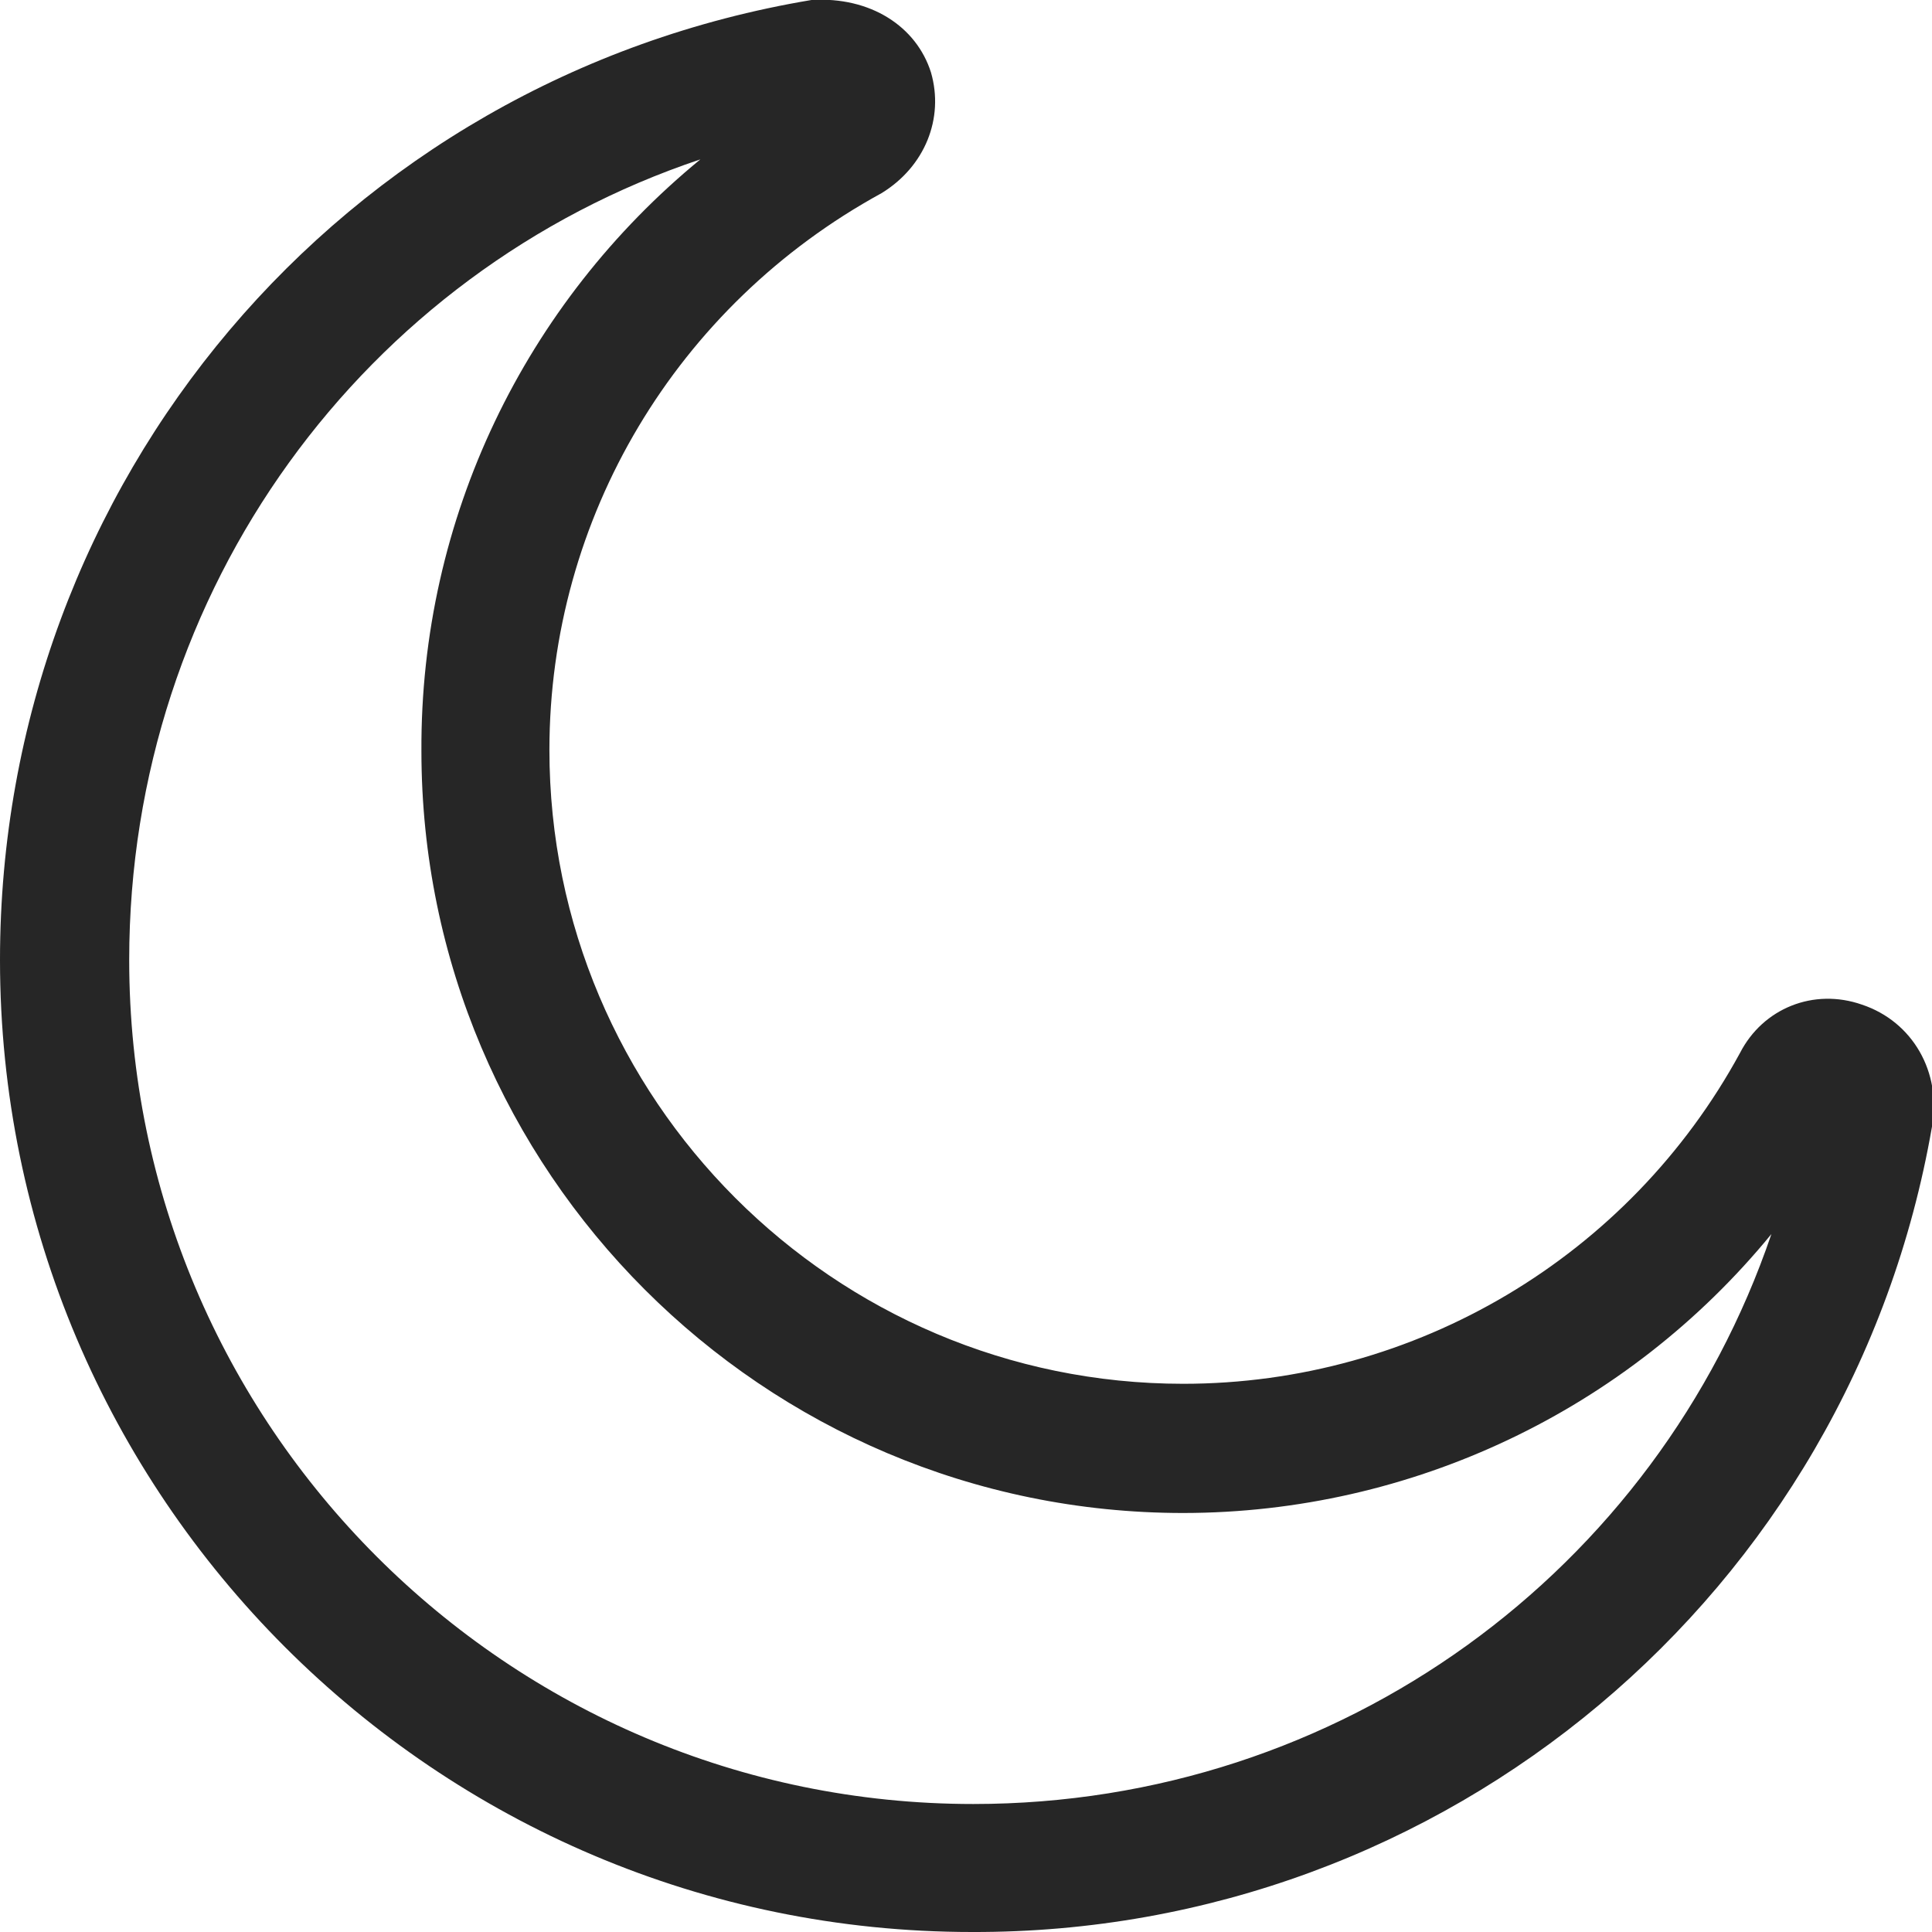
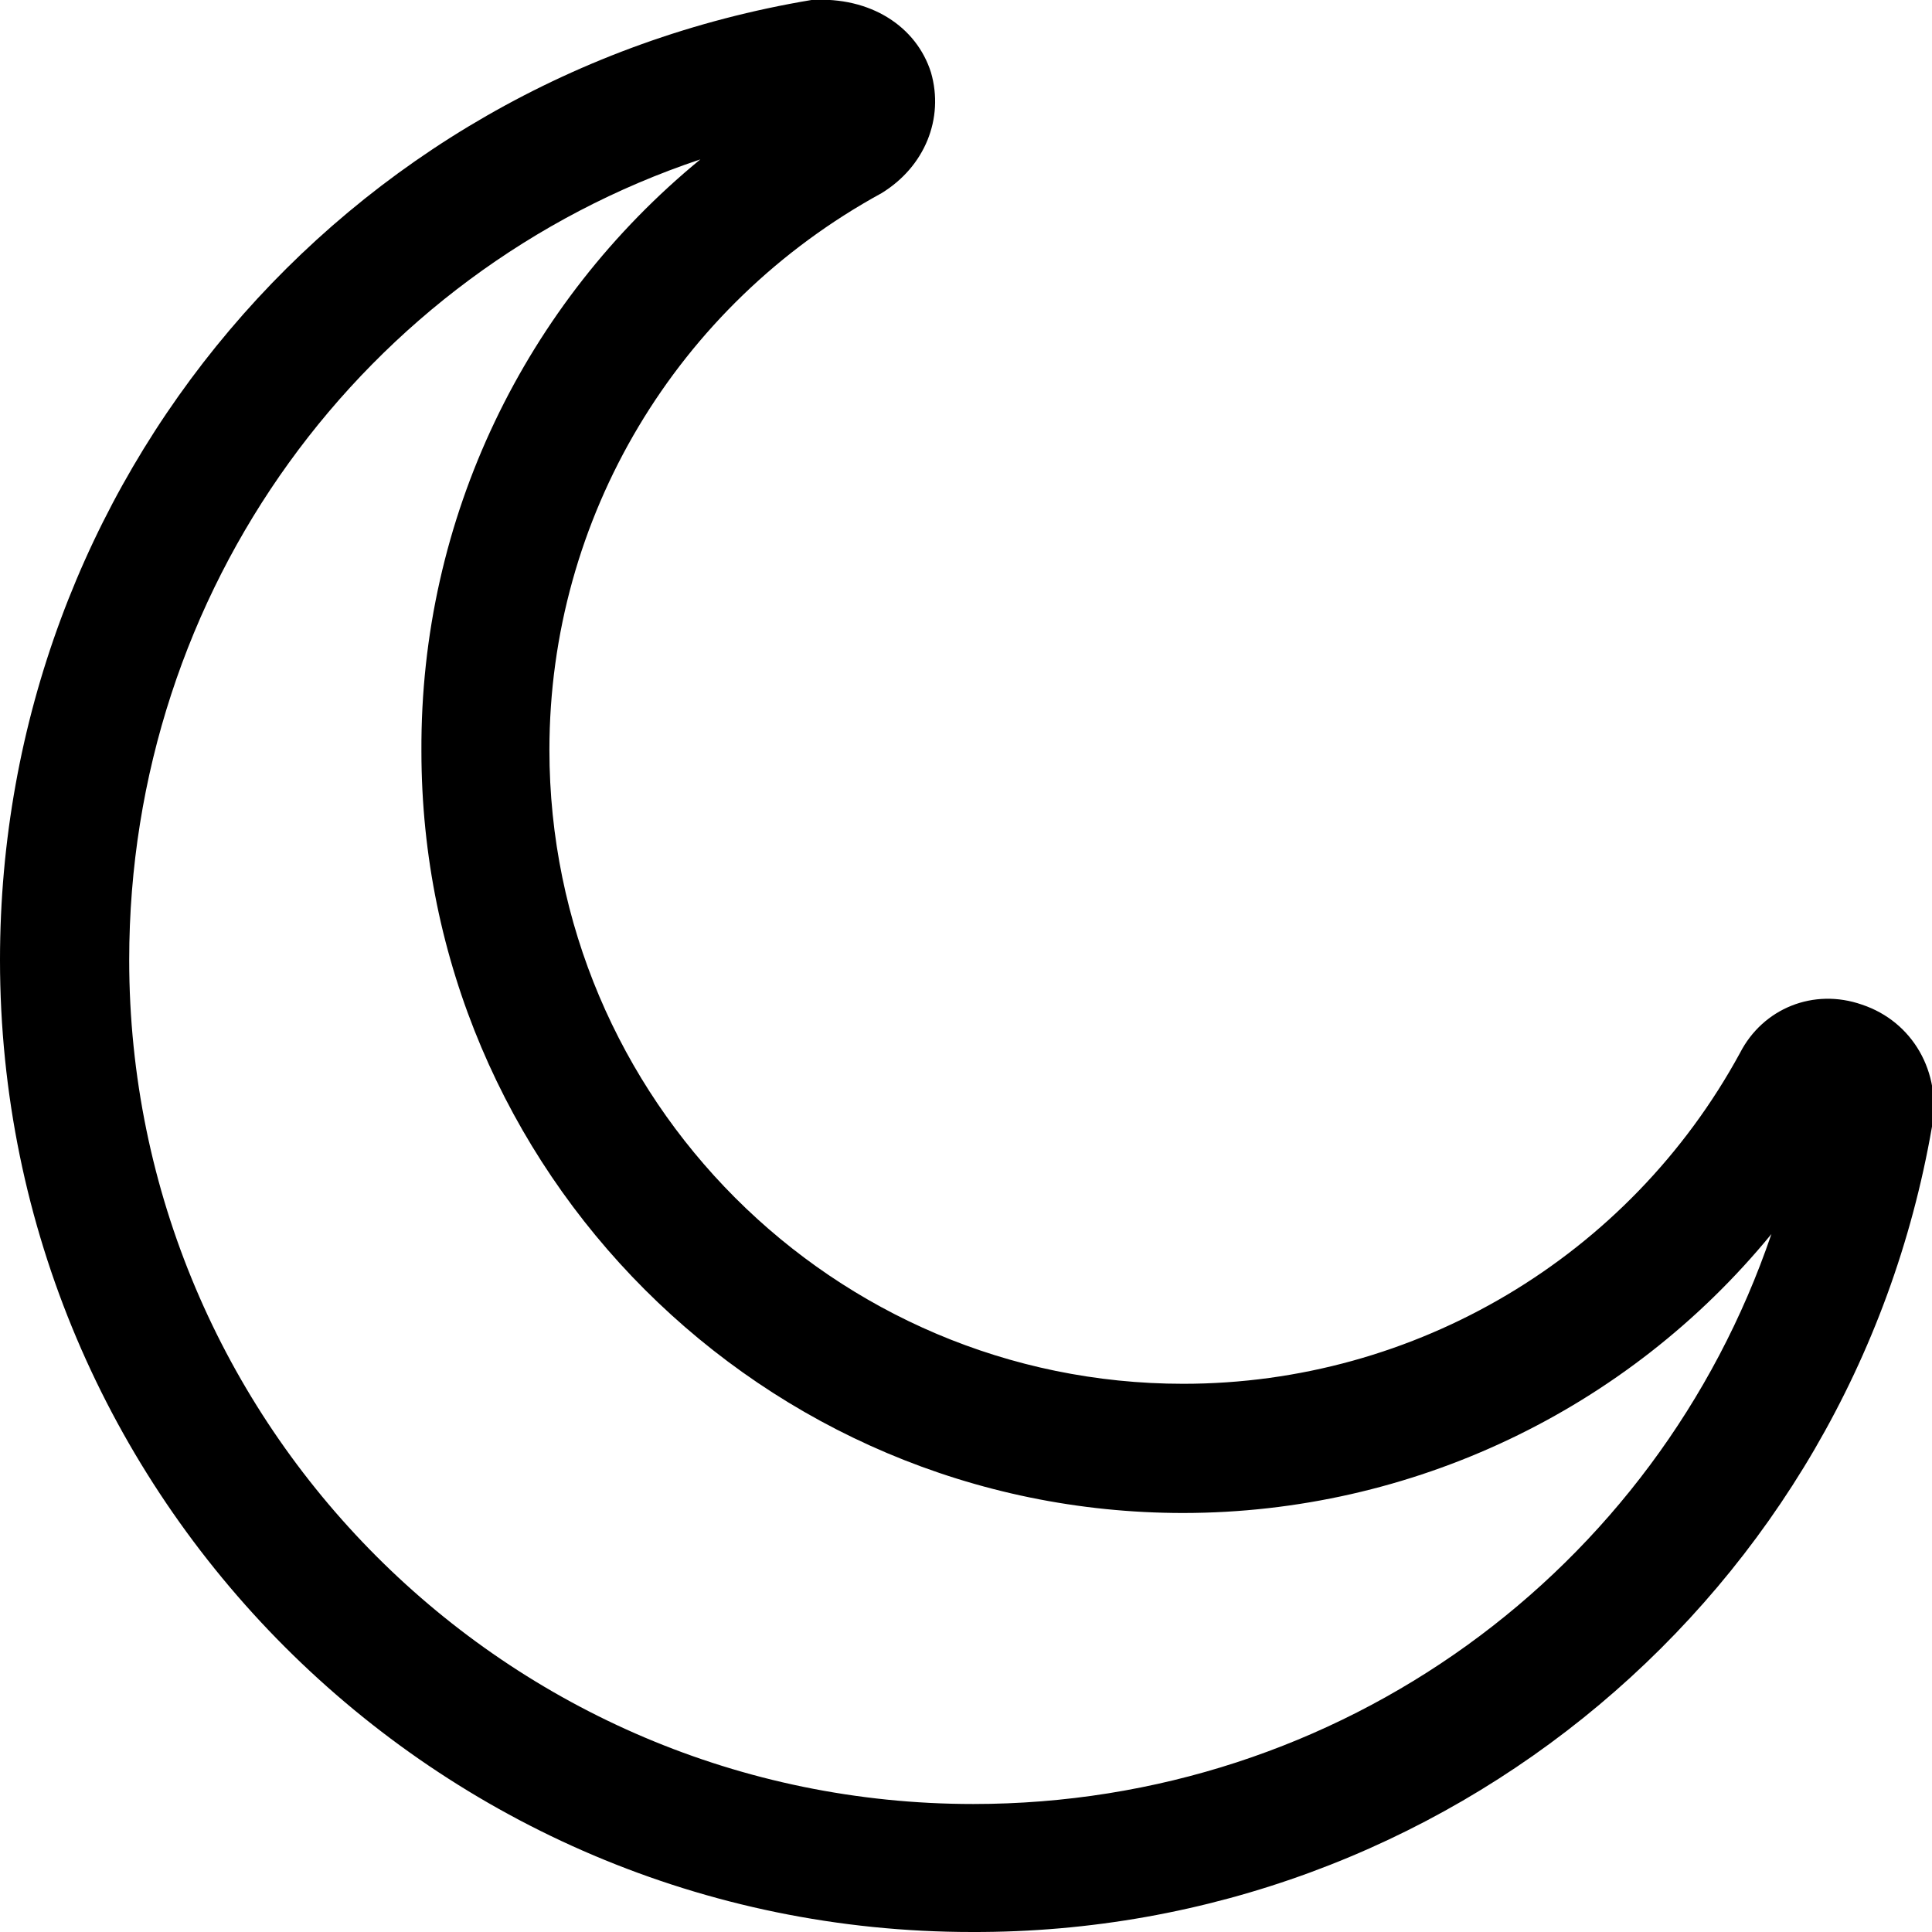
- <svg color="rgb(38, 38, 38)" fill="rgb(38, 38, 38)" height="24" role="img" viewBox="0 0 16 16" width="24">
+ <svg height="1em" role="img" viewBox="0 0 16 16" width="1em">
  <path d="M8.05 16C3.61 16 0 12.39 0 7.95 0 3.99 2.83.65 6.72 0c.49-.03.87.22.99.6.11.38-.05.78-.41 1-1.7.93-2.75 2.69-2.75 4.61 0 2.89 2.35 5.25 5.25 5.25a5.25 5.25 0 0 0 4.61-2.74c.19-.37.61-.54 1.01-.4.42.14.66.56.58 1.01A8.044 8.044 0 0 1 8.05 16zM5.8 1.32c-2.78.93-4.73 3.56-4.73 6.63 0 3.85 3.13 6.99 6.99 6.99 3.04 0 5.66-1.93 6.61-4.72a6.301 6.301 0 0 1-4.87 2.31c-3.48 0-6.31-2.83-6.31-6.31-.01-1.93.86-3.71 2.31-4.9zm9.54 7.89s0 .01 0 0c0 .01 0 0 0 0z" fill="currentColor" />
</svg>
